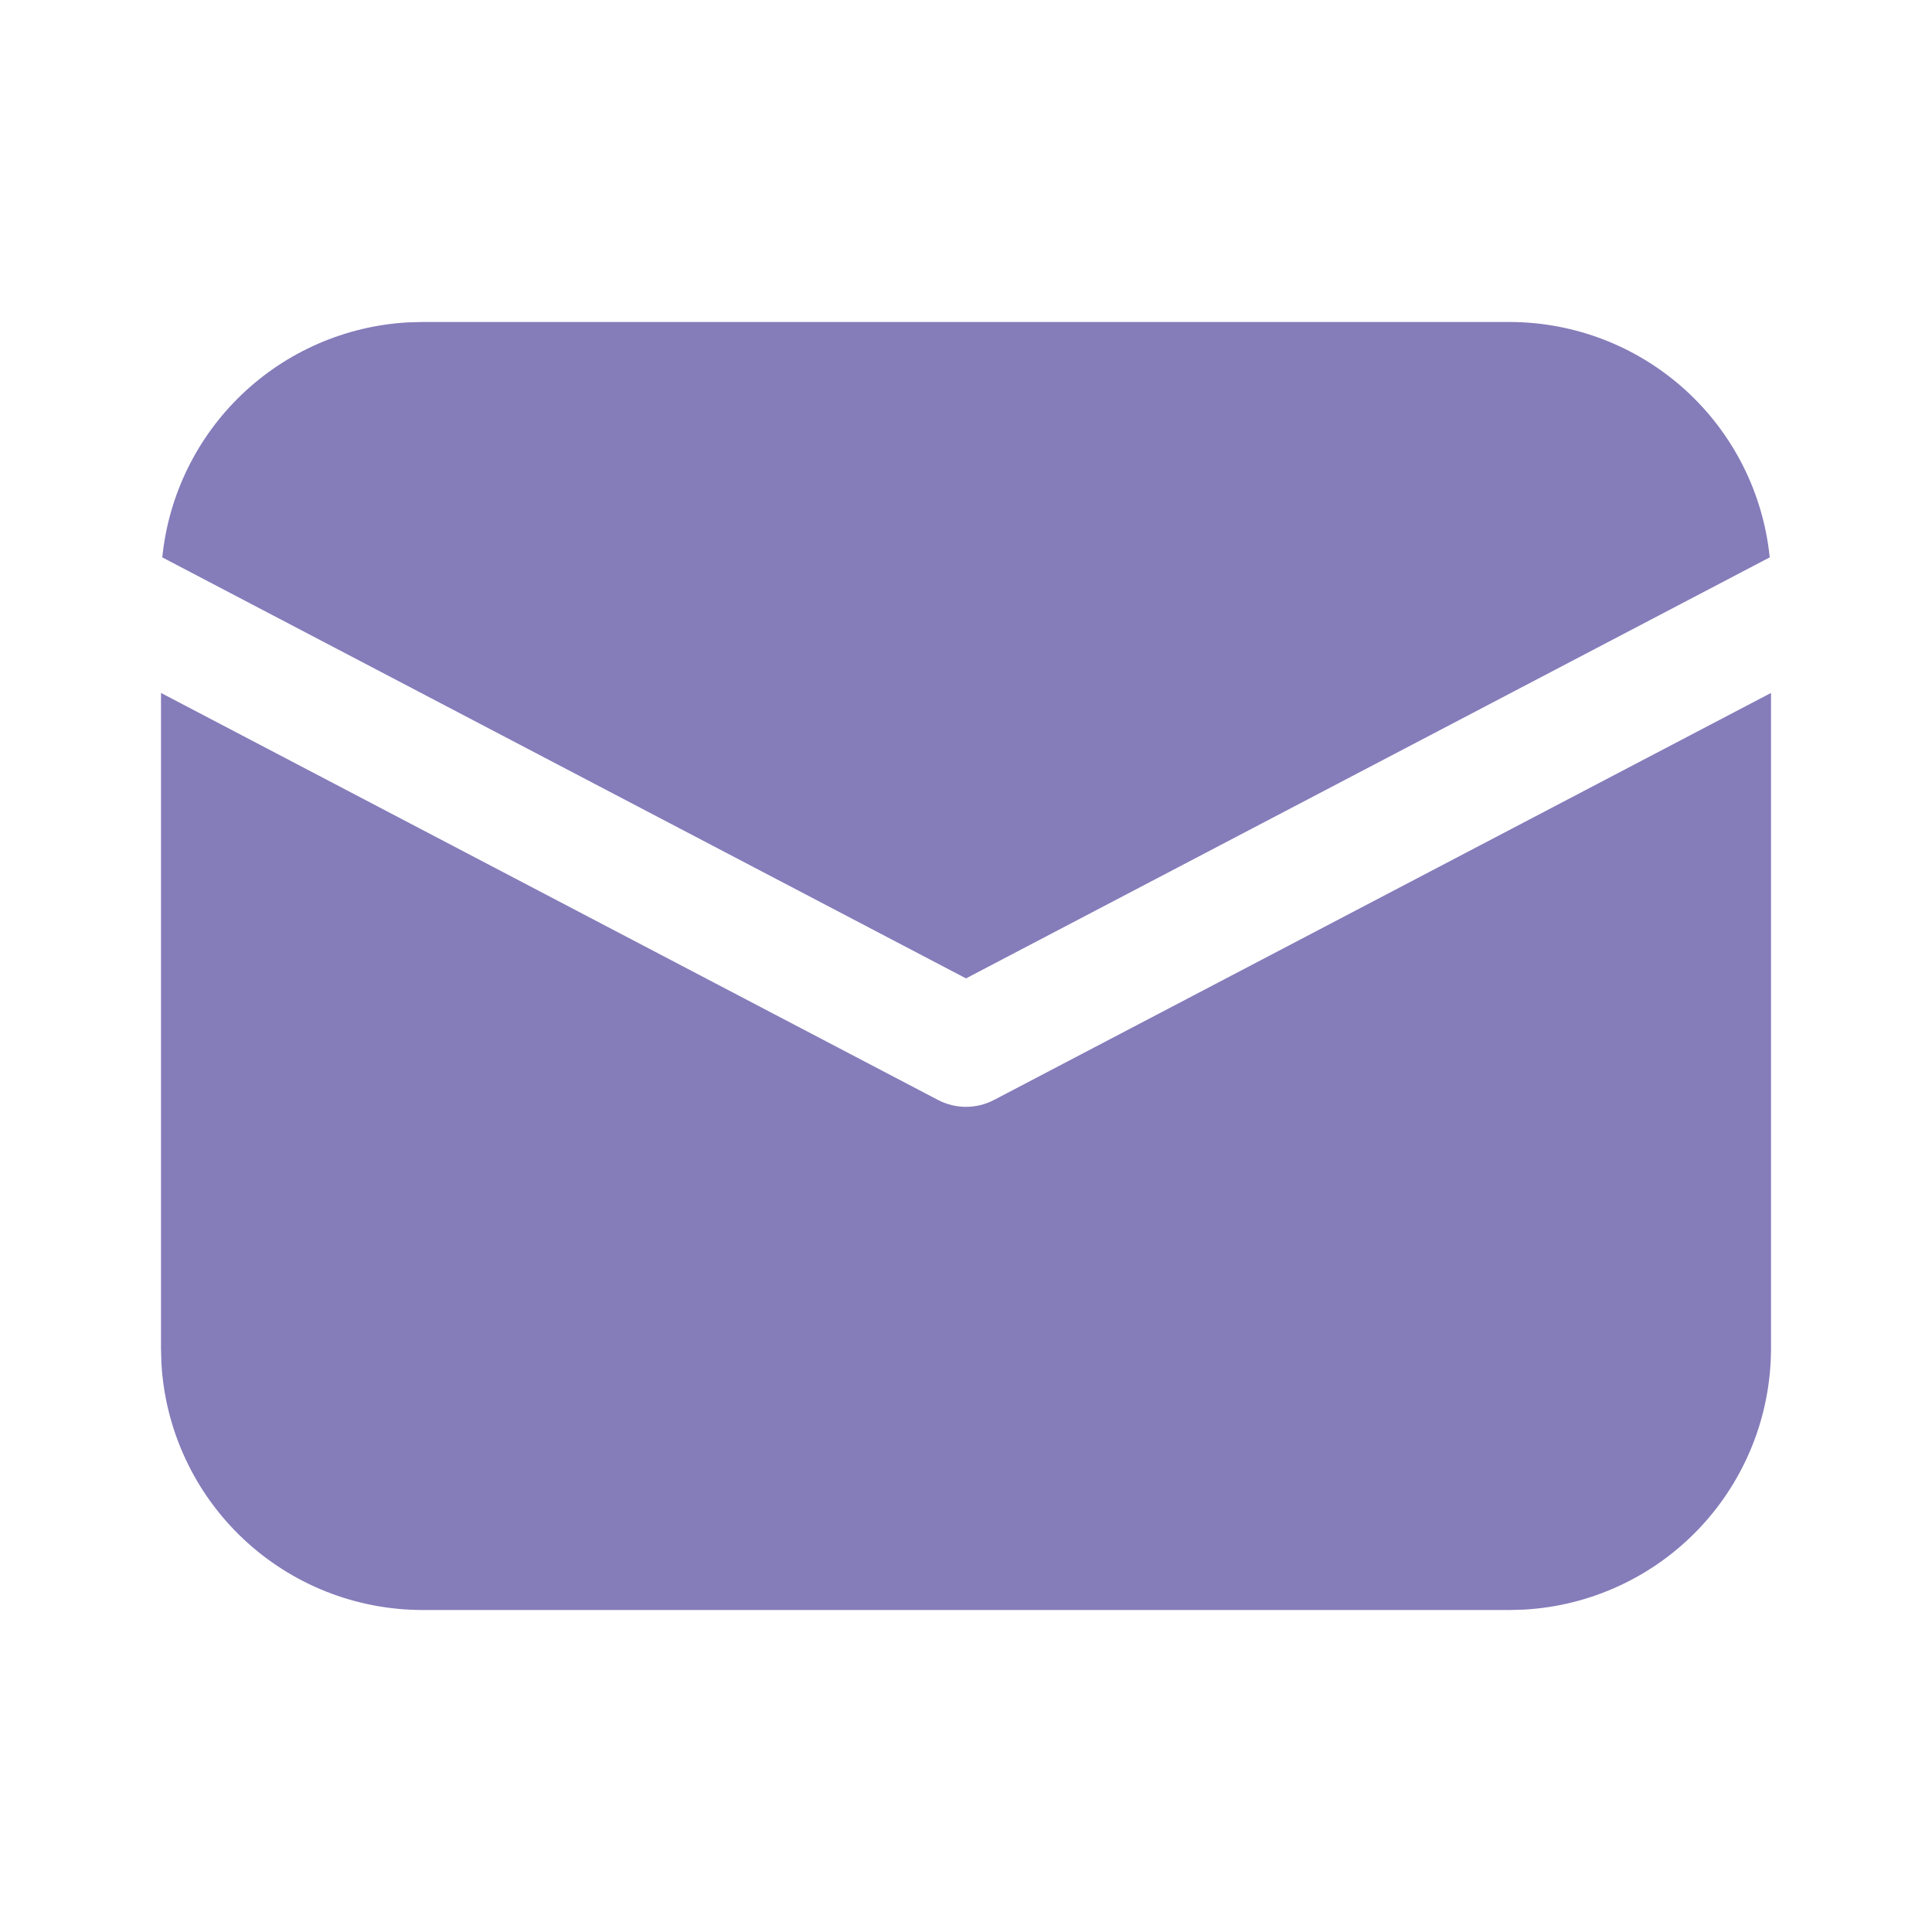
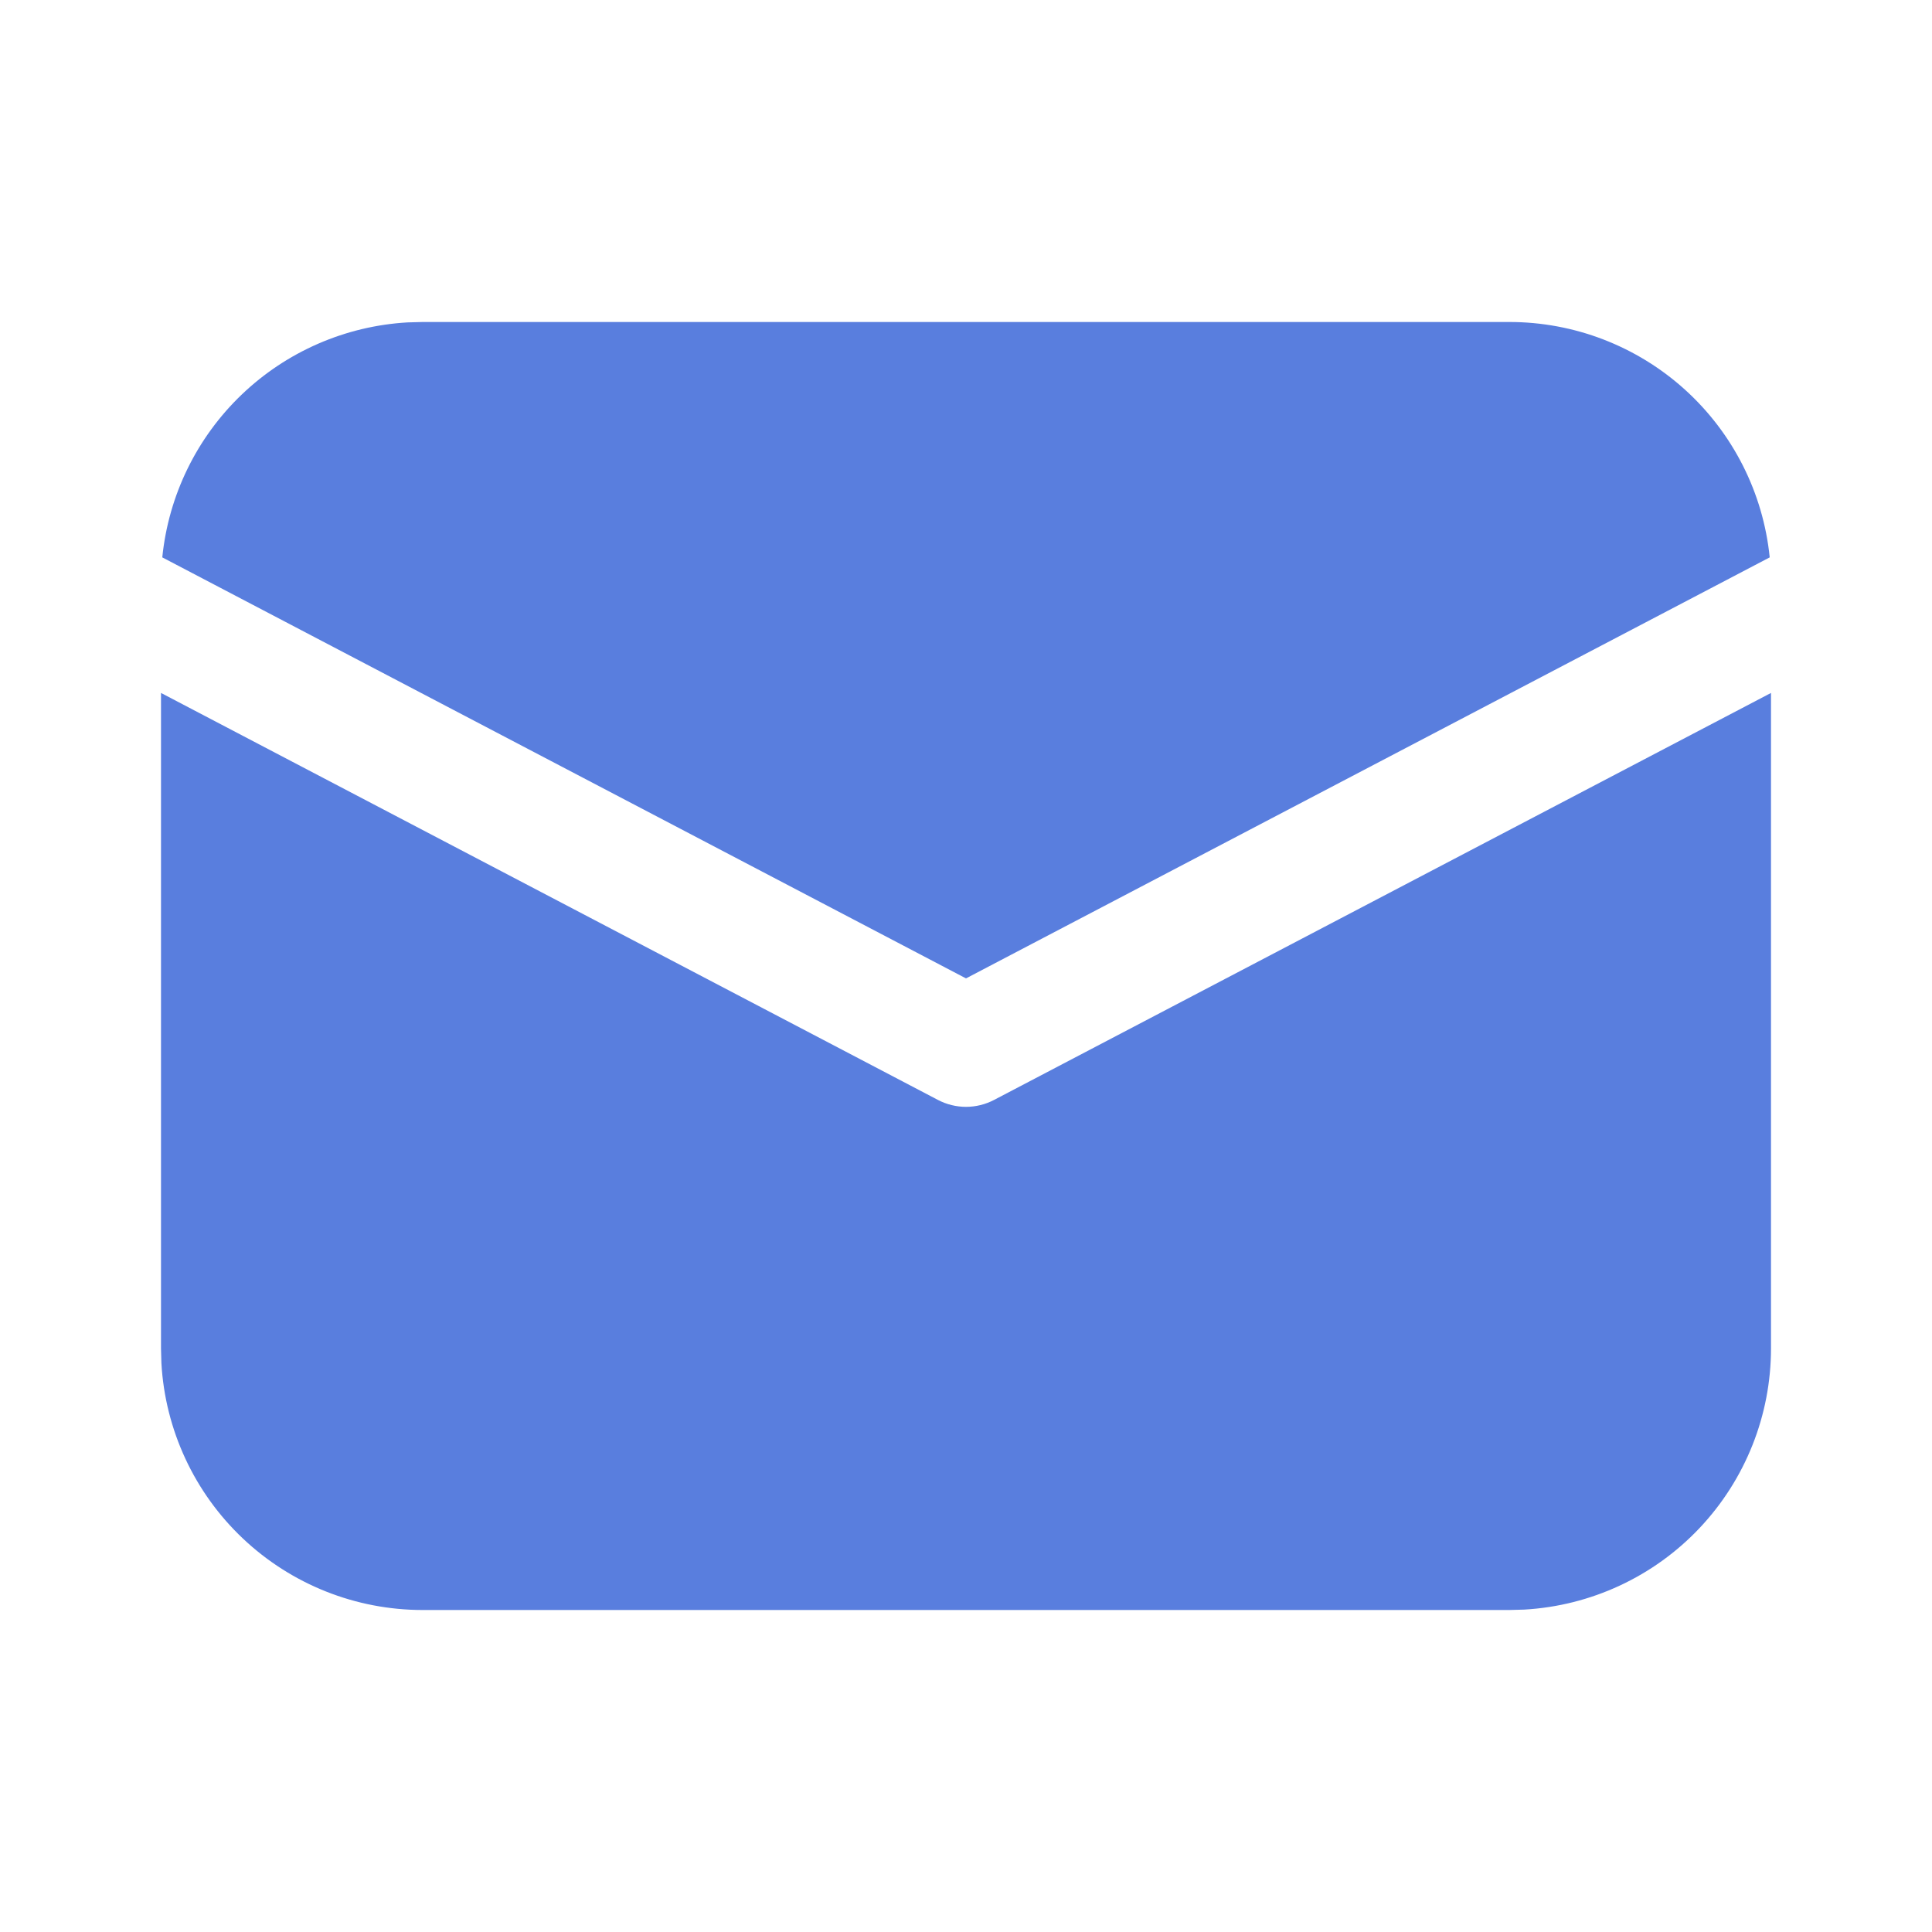
<svg xmlns="http://www.w3.org/2000/svg" width="221" height="221" viewBox="0 0 221 221" fill="none">
-   <path d="M202.583 79.265V154.24C202.584 161.884 199.659 169.238 194.409 174.795C189.16 180.351 181.983 183.688 174.351 184.121L172.656 184.167H48.344C40.7 184.167 33.345 181.242 27.789 175.993C22.232 170.743 18.895 163.566 18.463 155.934L18.417 154.24V79.265L107.296 125.823C108.284 126.34 109.384 126.611 110.5 126.611C111.616 126.611 112.716 126.34 113.705 125.823L202.583 79.265ZM48.344 36.833H172.656C180.074 36.832 187.228 39.587 192.731 44.562C198.233 49.536 201.692 56.378 202.436 63.758L110.5 111.918L18.564 63.758C19.278 56.671 22.496 50.07 27.641 45.143C32.786 40.217 39.519 37.286 46.631 36.879L48.344 36.833H172.656H48.344Z" fill="#857CBA" />
+   <path d="M202.583 79.265V154.24C202.584 161.884 199.659 169.238 194.409 174.795C189.16 180.351 181.983 183.688 174.351 184.121L172.656 184.167H48.344C40.7 184.167 33.345 181.242 27.789 175.993C22.232 170.743 18.895 163.566 18.463 155.934L18.417 154.24V79.265L107.296 125.823C108.284 126.34 109.384 126.611 110.5 126.611C111.616 126.611 112.716 126.34 113.705 125.823L202.583 79.265ZM48.344 36.833H172.656C180.074 36.832 187.228 39.587 192.731 44.562C198.233 49.536 201.692 56.378 202.436 63.758L110.5 111.918L18.564 63.758C19.278 56.671 22.496 50.07 27.641 45.143C32.786 40.217 39.519 37.286 46.631 36.879L48.344 36.833H172.656H48.344Z" fill="#597ede" />
</svg>
